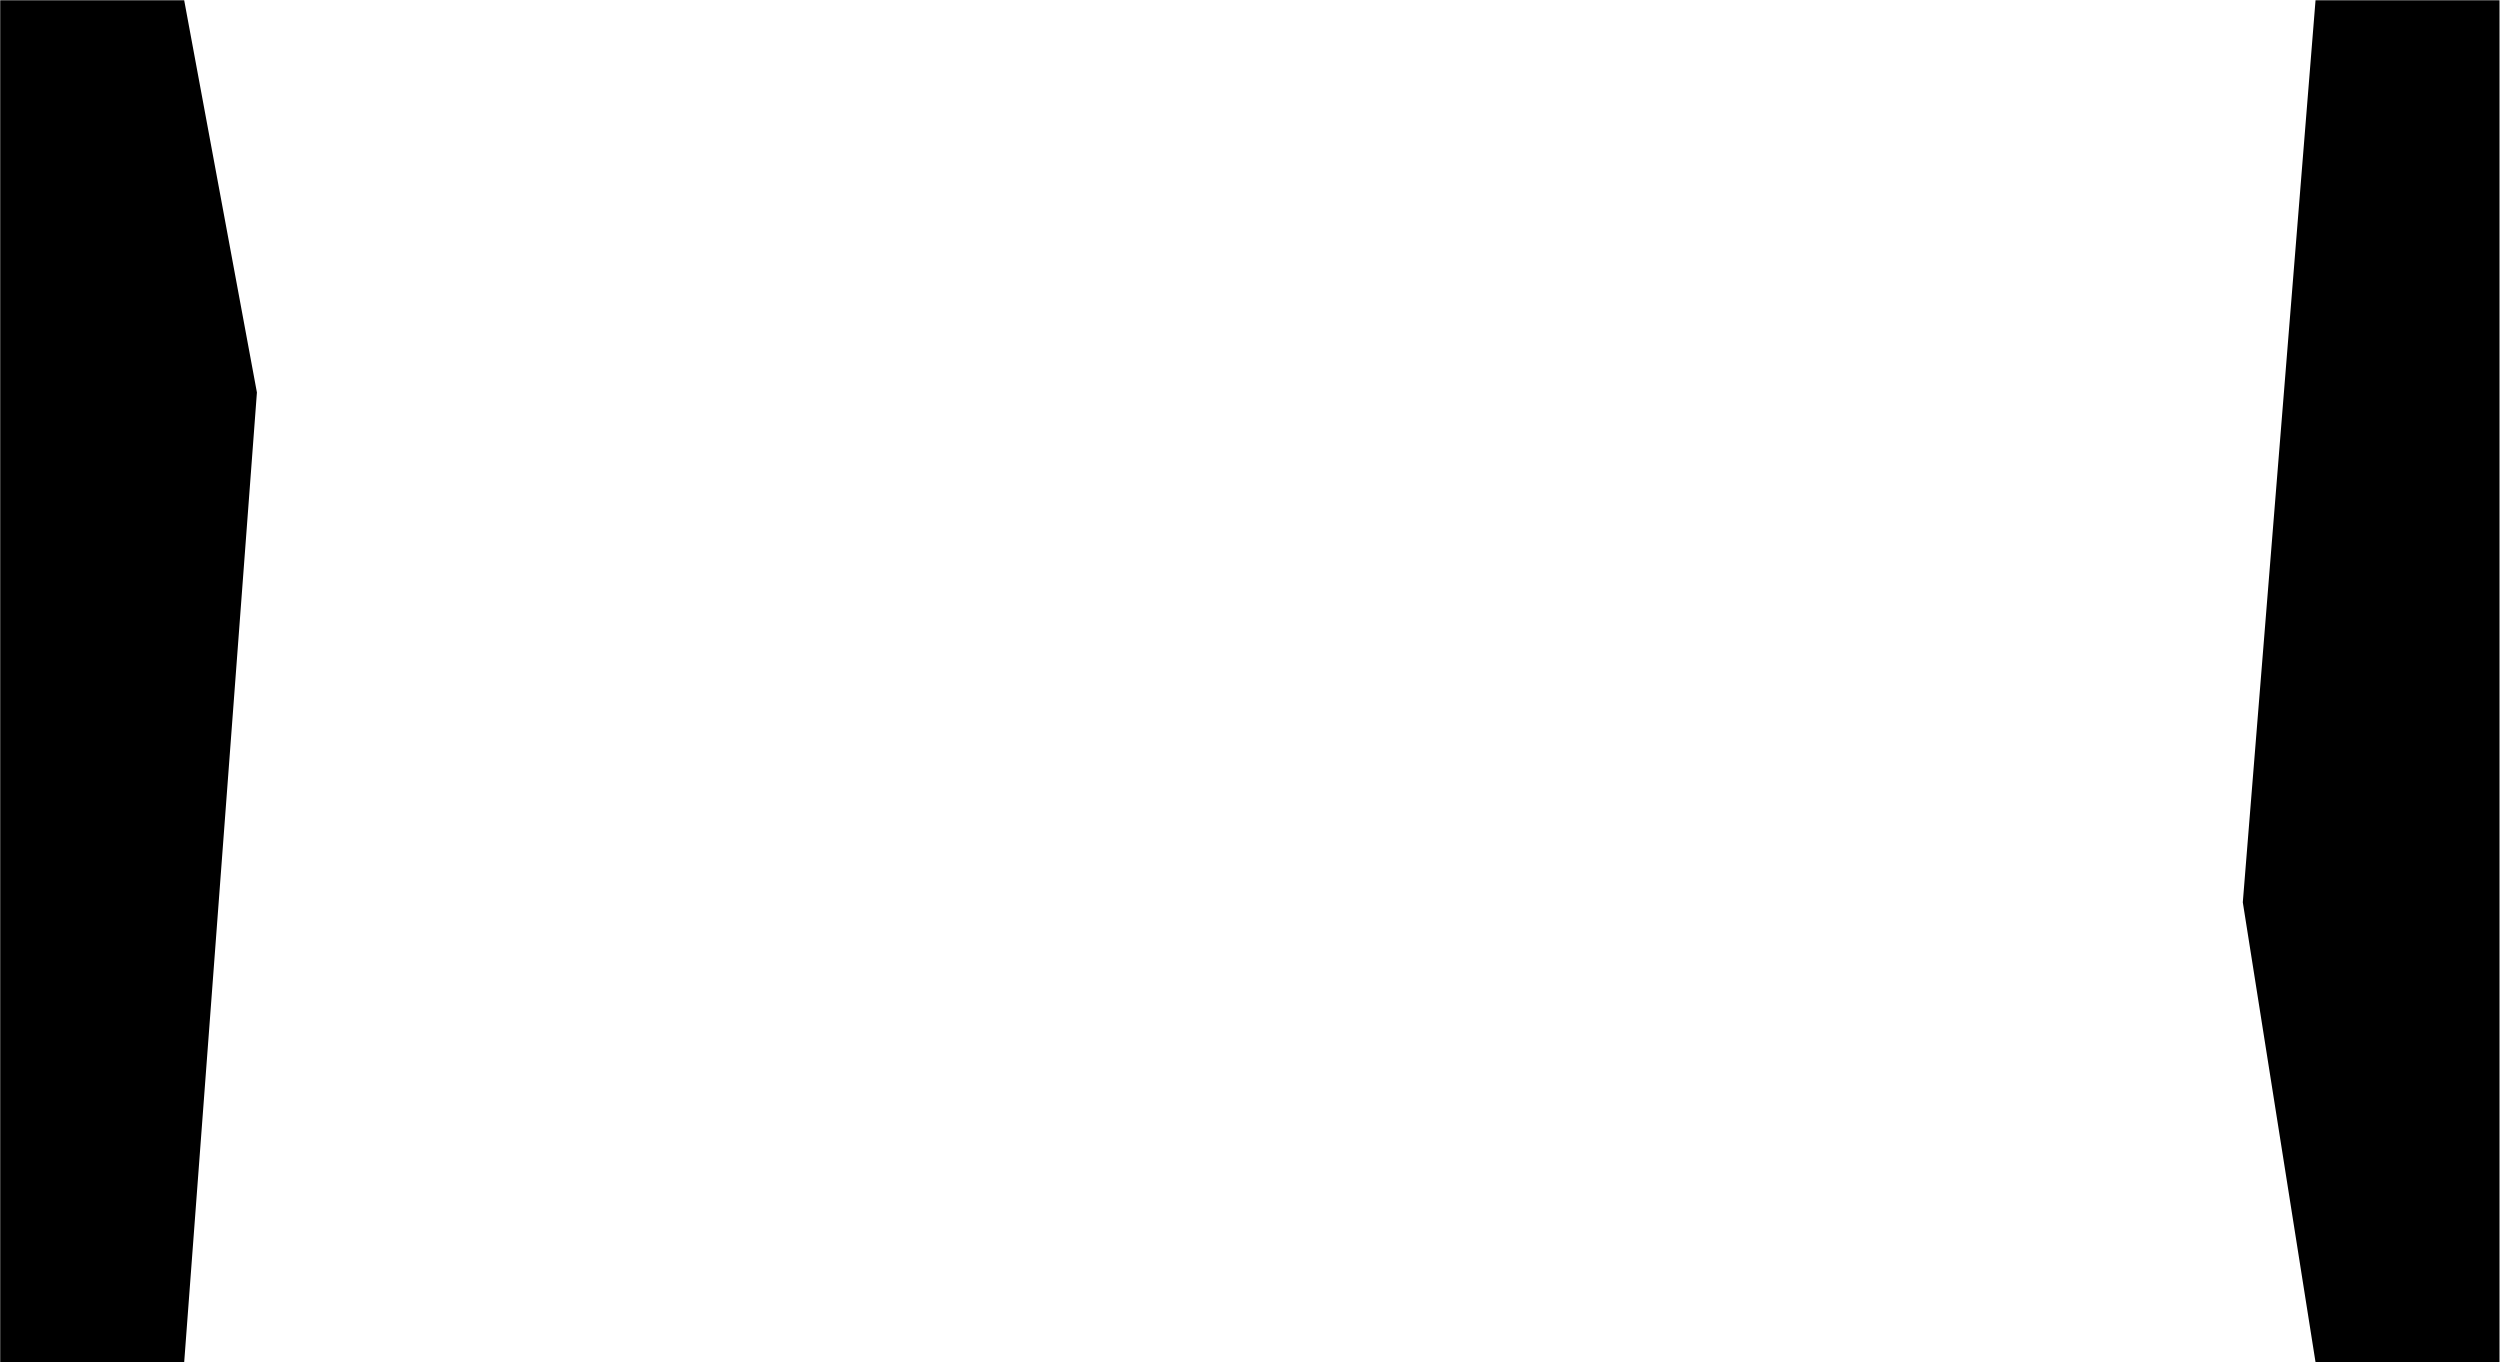
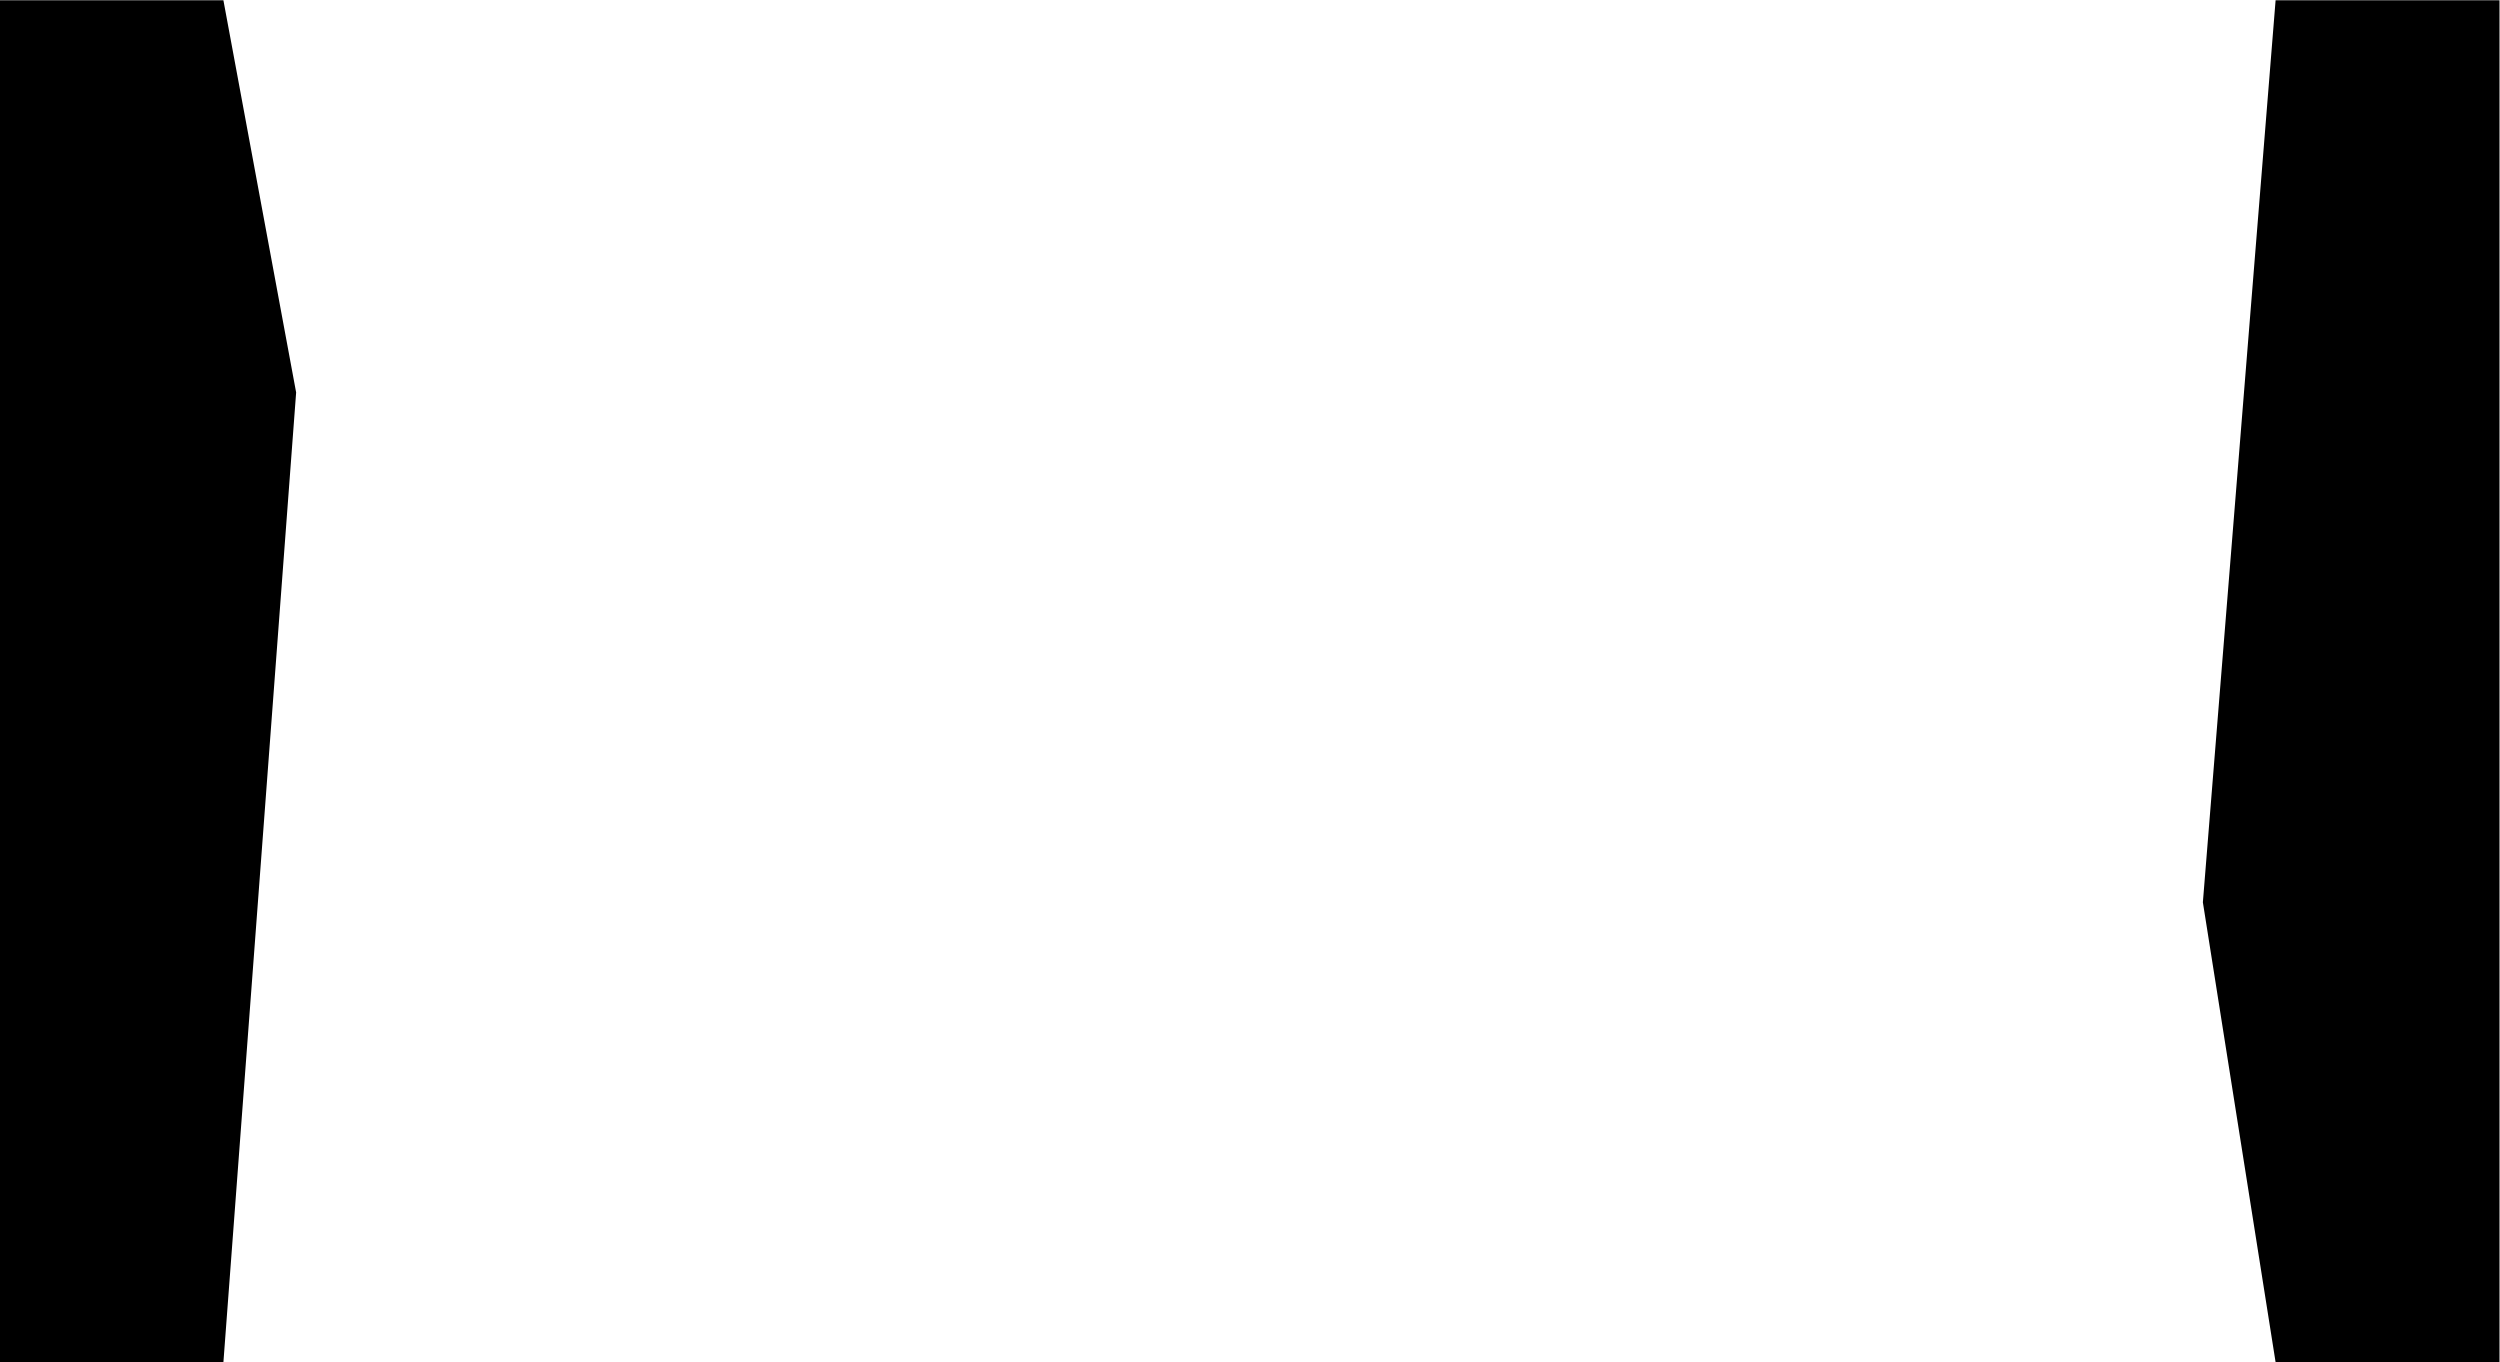
<svg xmlns="http://www.w3.org/2000/svg" width="3.506mm" height="1.91mm" viewBox="0 0 3.506 1.91" version="1.1" id="svg1">
  <defs id="defs1" />
  <g id="layer1" transform="translate(-157.6917,-159.0146)">
-     <path id="path57-1" d="m 160.837,160.28 0.102,-1.265 h 0.258 v 1.91 h -0.258 z m -2.887,0.645 h -0.258 v -1.91 h 0.258 l 0.102,0.55 z" style="fill:#000000;fill-opacity:1;fill-rule:nonzero;stroke:none;stroke-width:0.353" aria-label="[" />
+     <path id="path57-1" d="m 160.781,160.28 0.102,-1.265 h 0.314 v 1.91 h -0.314 z m -2.776,0.645 h -0.314 v -1.91 h 0.314 l 0.102,0.55 z" style="fill:#000000;fill-opacity:1;fill-rule:nonzero;stroke:none;stroke-width:0.353" aria-label="[" />
  </g>
</svg>
